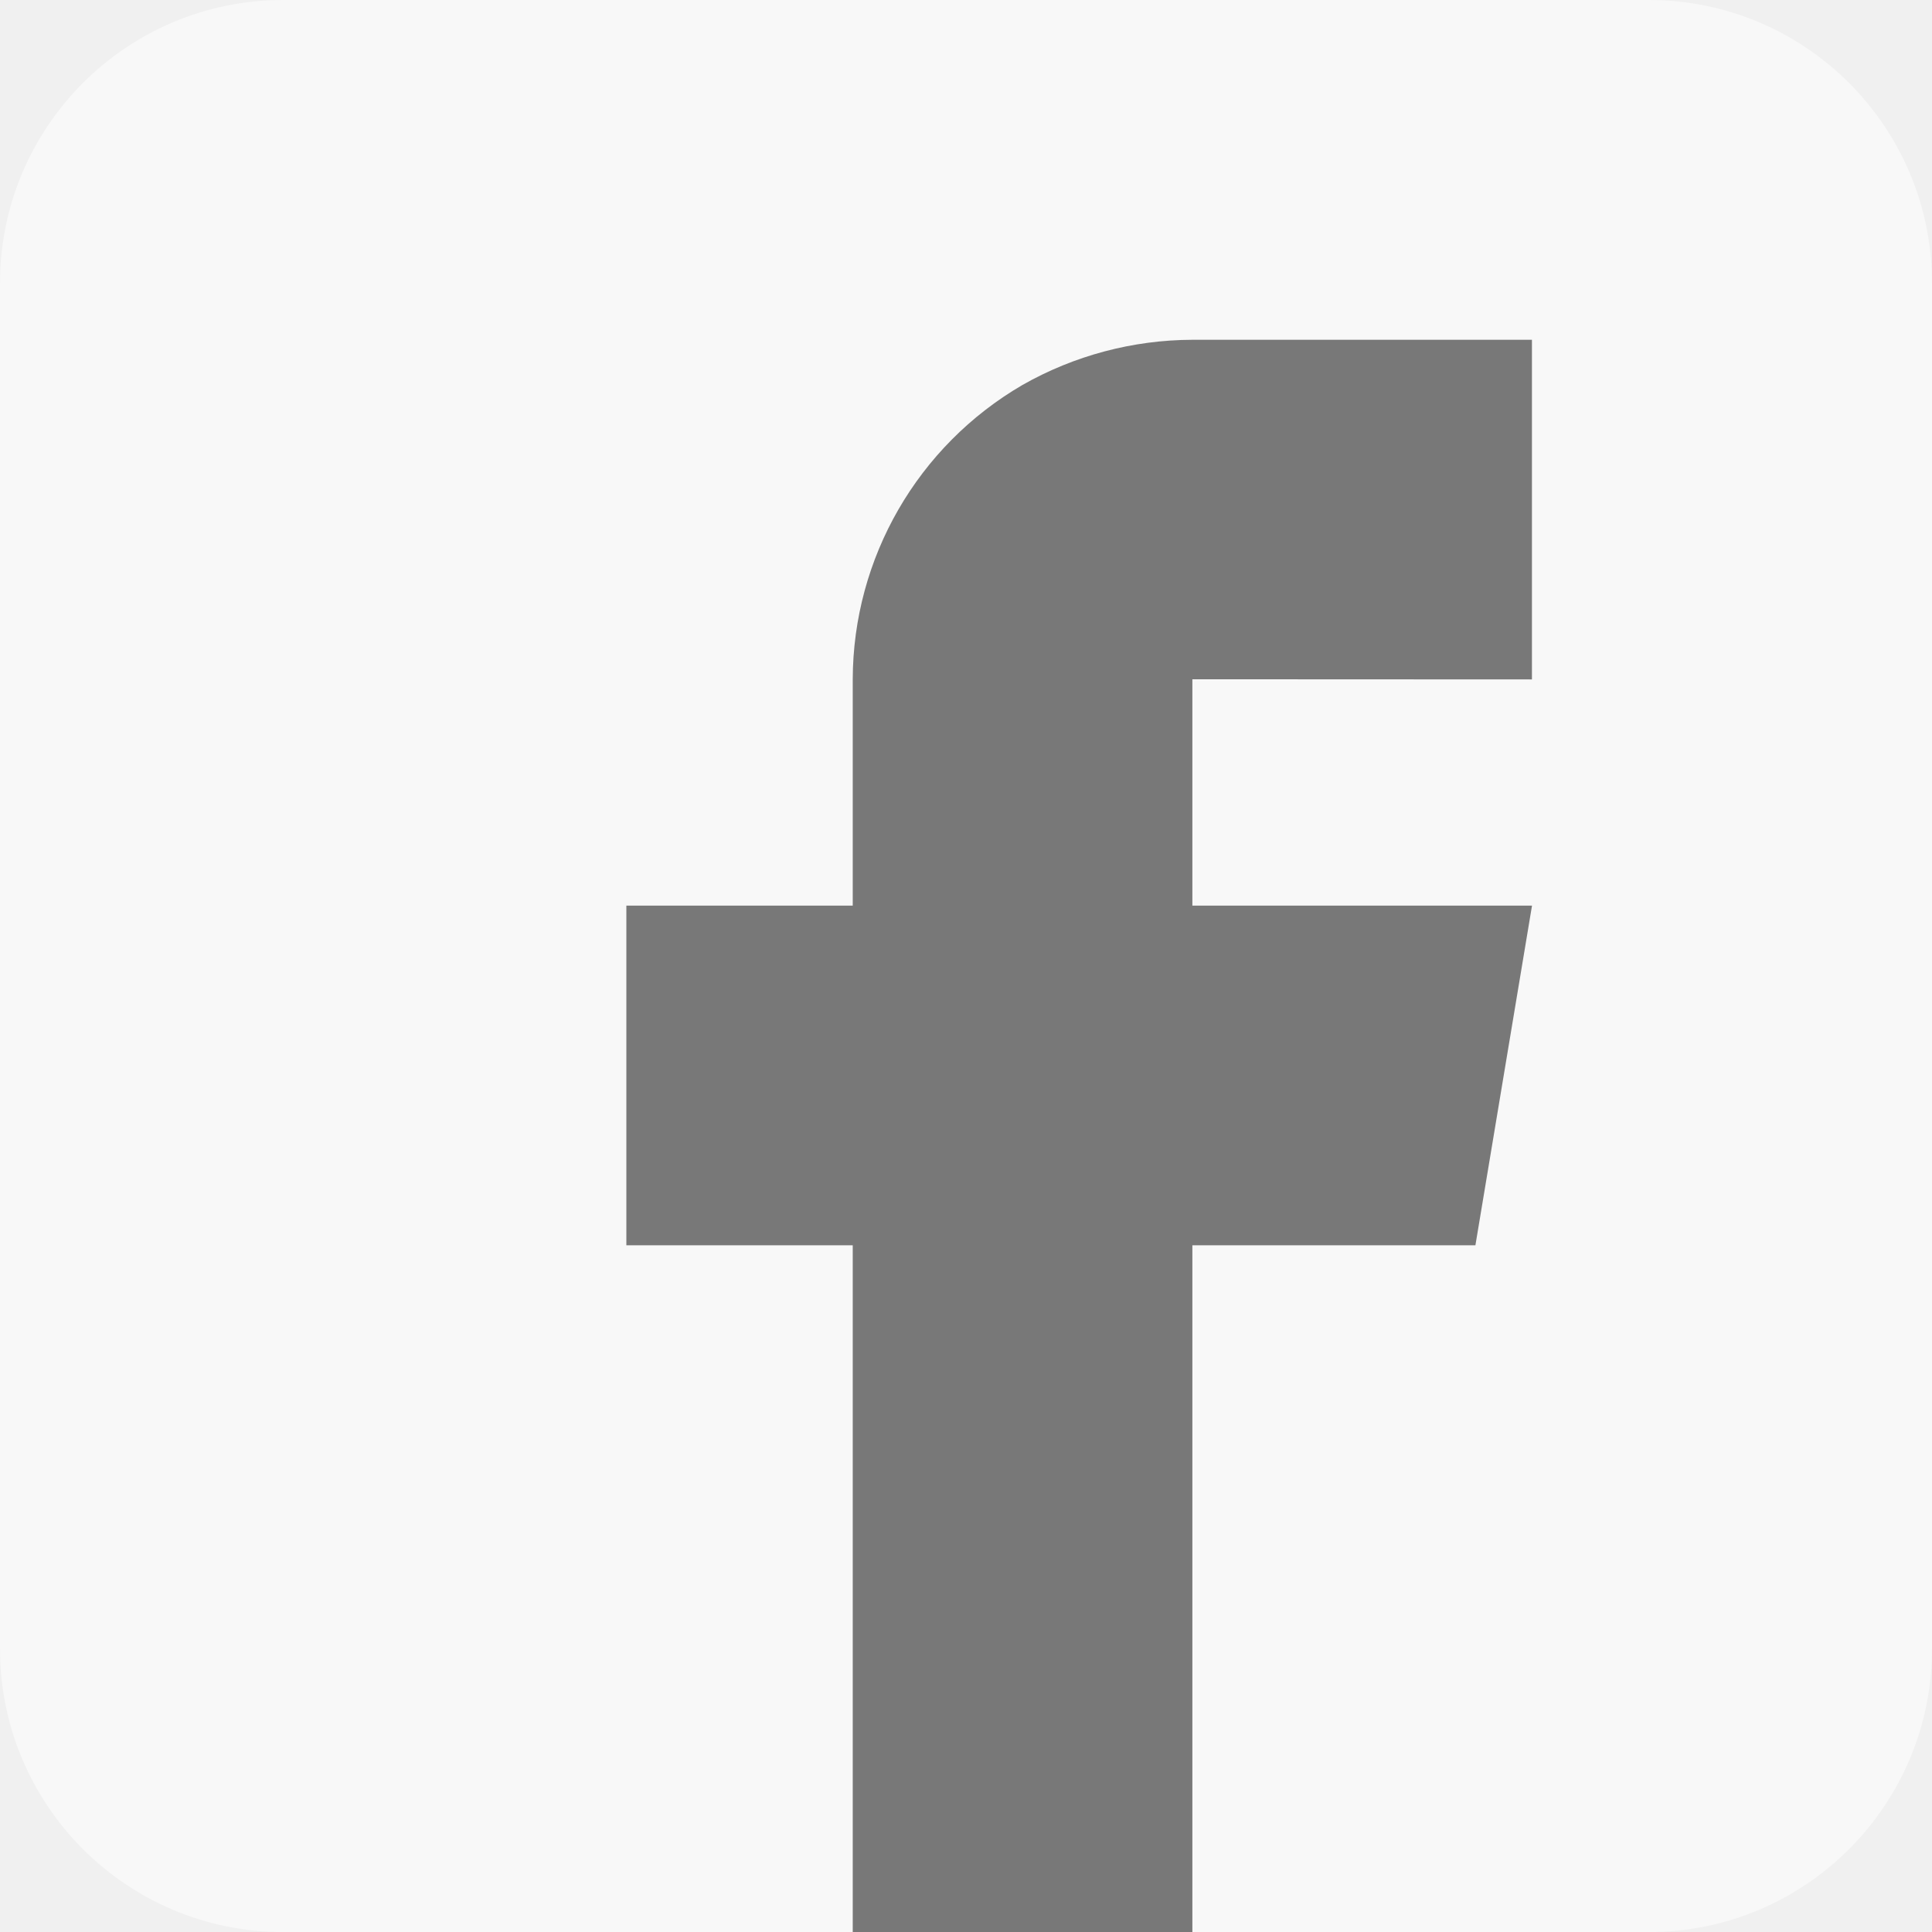
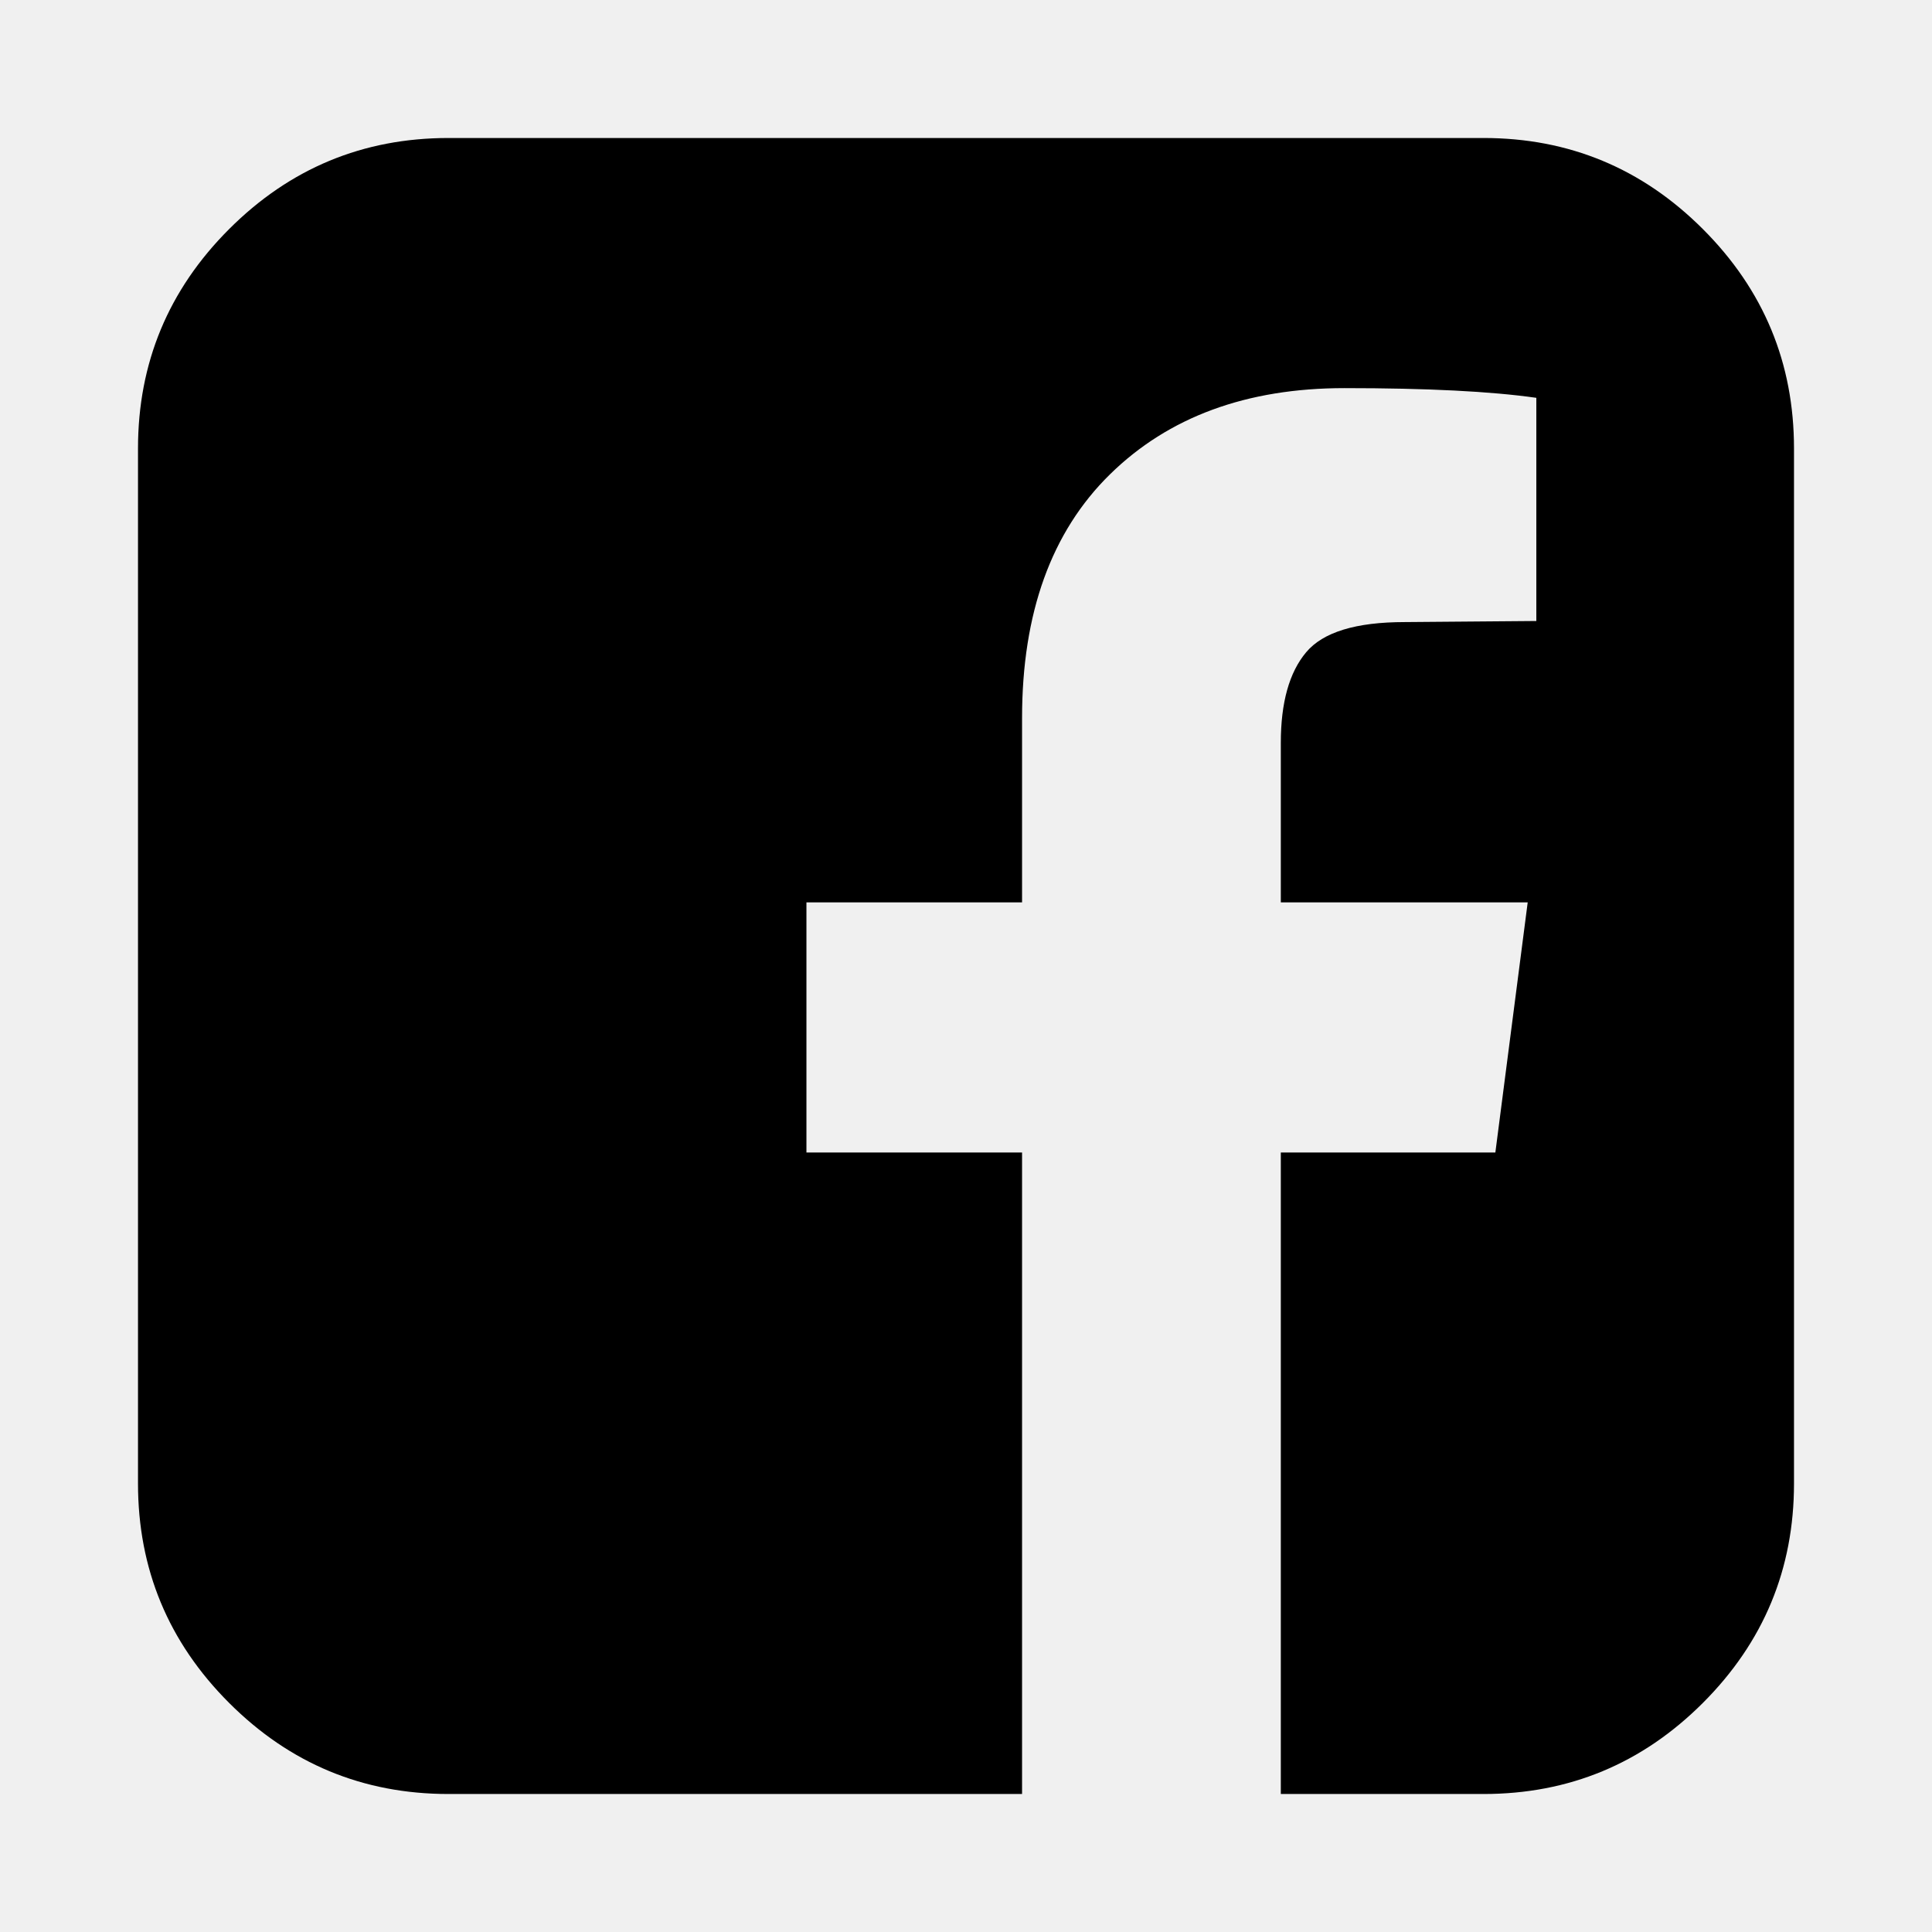
- <svg xmlns="http://www.w3.org/2000/svg" width="25.672" height="25.672" viewBox="0 0 25.672 25.672">
-   <defs>
-     <style>.a{opacity:0.5;}.b{fill:#fff;}</style>
-   </defs>
-   <g class="a">
-     <path class="b" d="M25.672,3.761V21.912a3.762,3.762,0,0,1-3.761,3.761H15.845l-1.5-1.5h-1.5l-1.5,1.5H3.761A3.762,3.762,0,0,1,0,21.912V3.761A3.762,3.762,0,0,1,3.761,0H21.912A3.762,3.762,0,0,1,25.672,3.761Zm0,0" transform="translate(0 0)" />
-     <path d="M173.521,94.513v3.008h4.513l-.752,4.513h-3.761v9.126h-4.513v-9.126H166V97.521h3.008V94.513a4.538,4.538,0,0,1,2.256-3.911,4.6,4.6,0,0,1,2.256-.6h4.513v4.513Zm0,0" transform="translate(-157.677 -85.487)" />
-   </g>
+ <svg xmlns="http://www.w3.org/2000/svg" width="1792" height="1792" viewBox="0 0 1792 1792">
+   <path d="M1376 128q119 0 203.5 84.5t84.5 203.5v960q0 119-84.5 203.5t-203.5 84.5h-188v-595h199l30-232h-229v-148q0-56 23.5-84t91.5-28l122-1v-207q-63-9-178-9-136 0-217.5 80t-81.5 226v171h-200v232h200v595h-532q-119 0-203.5-84.5t-84.5-203.5v-960q0-119 84.5-203.5t203.5-84.5h960z" />
</svg>
